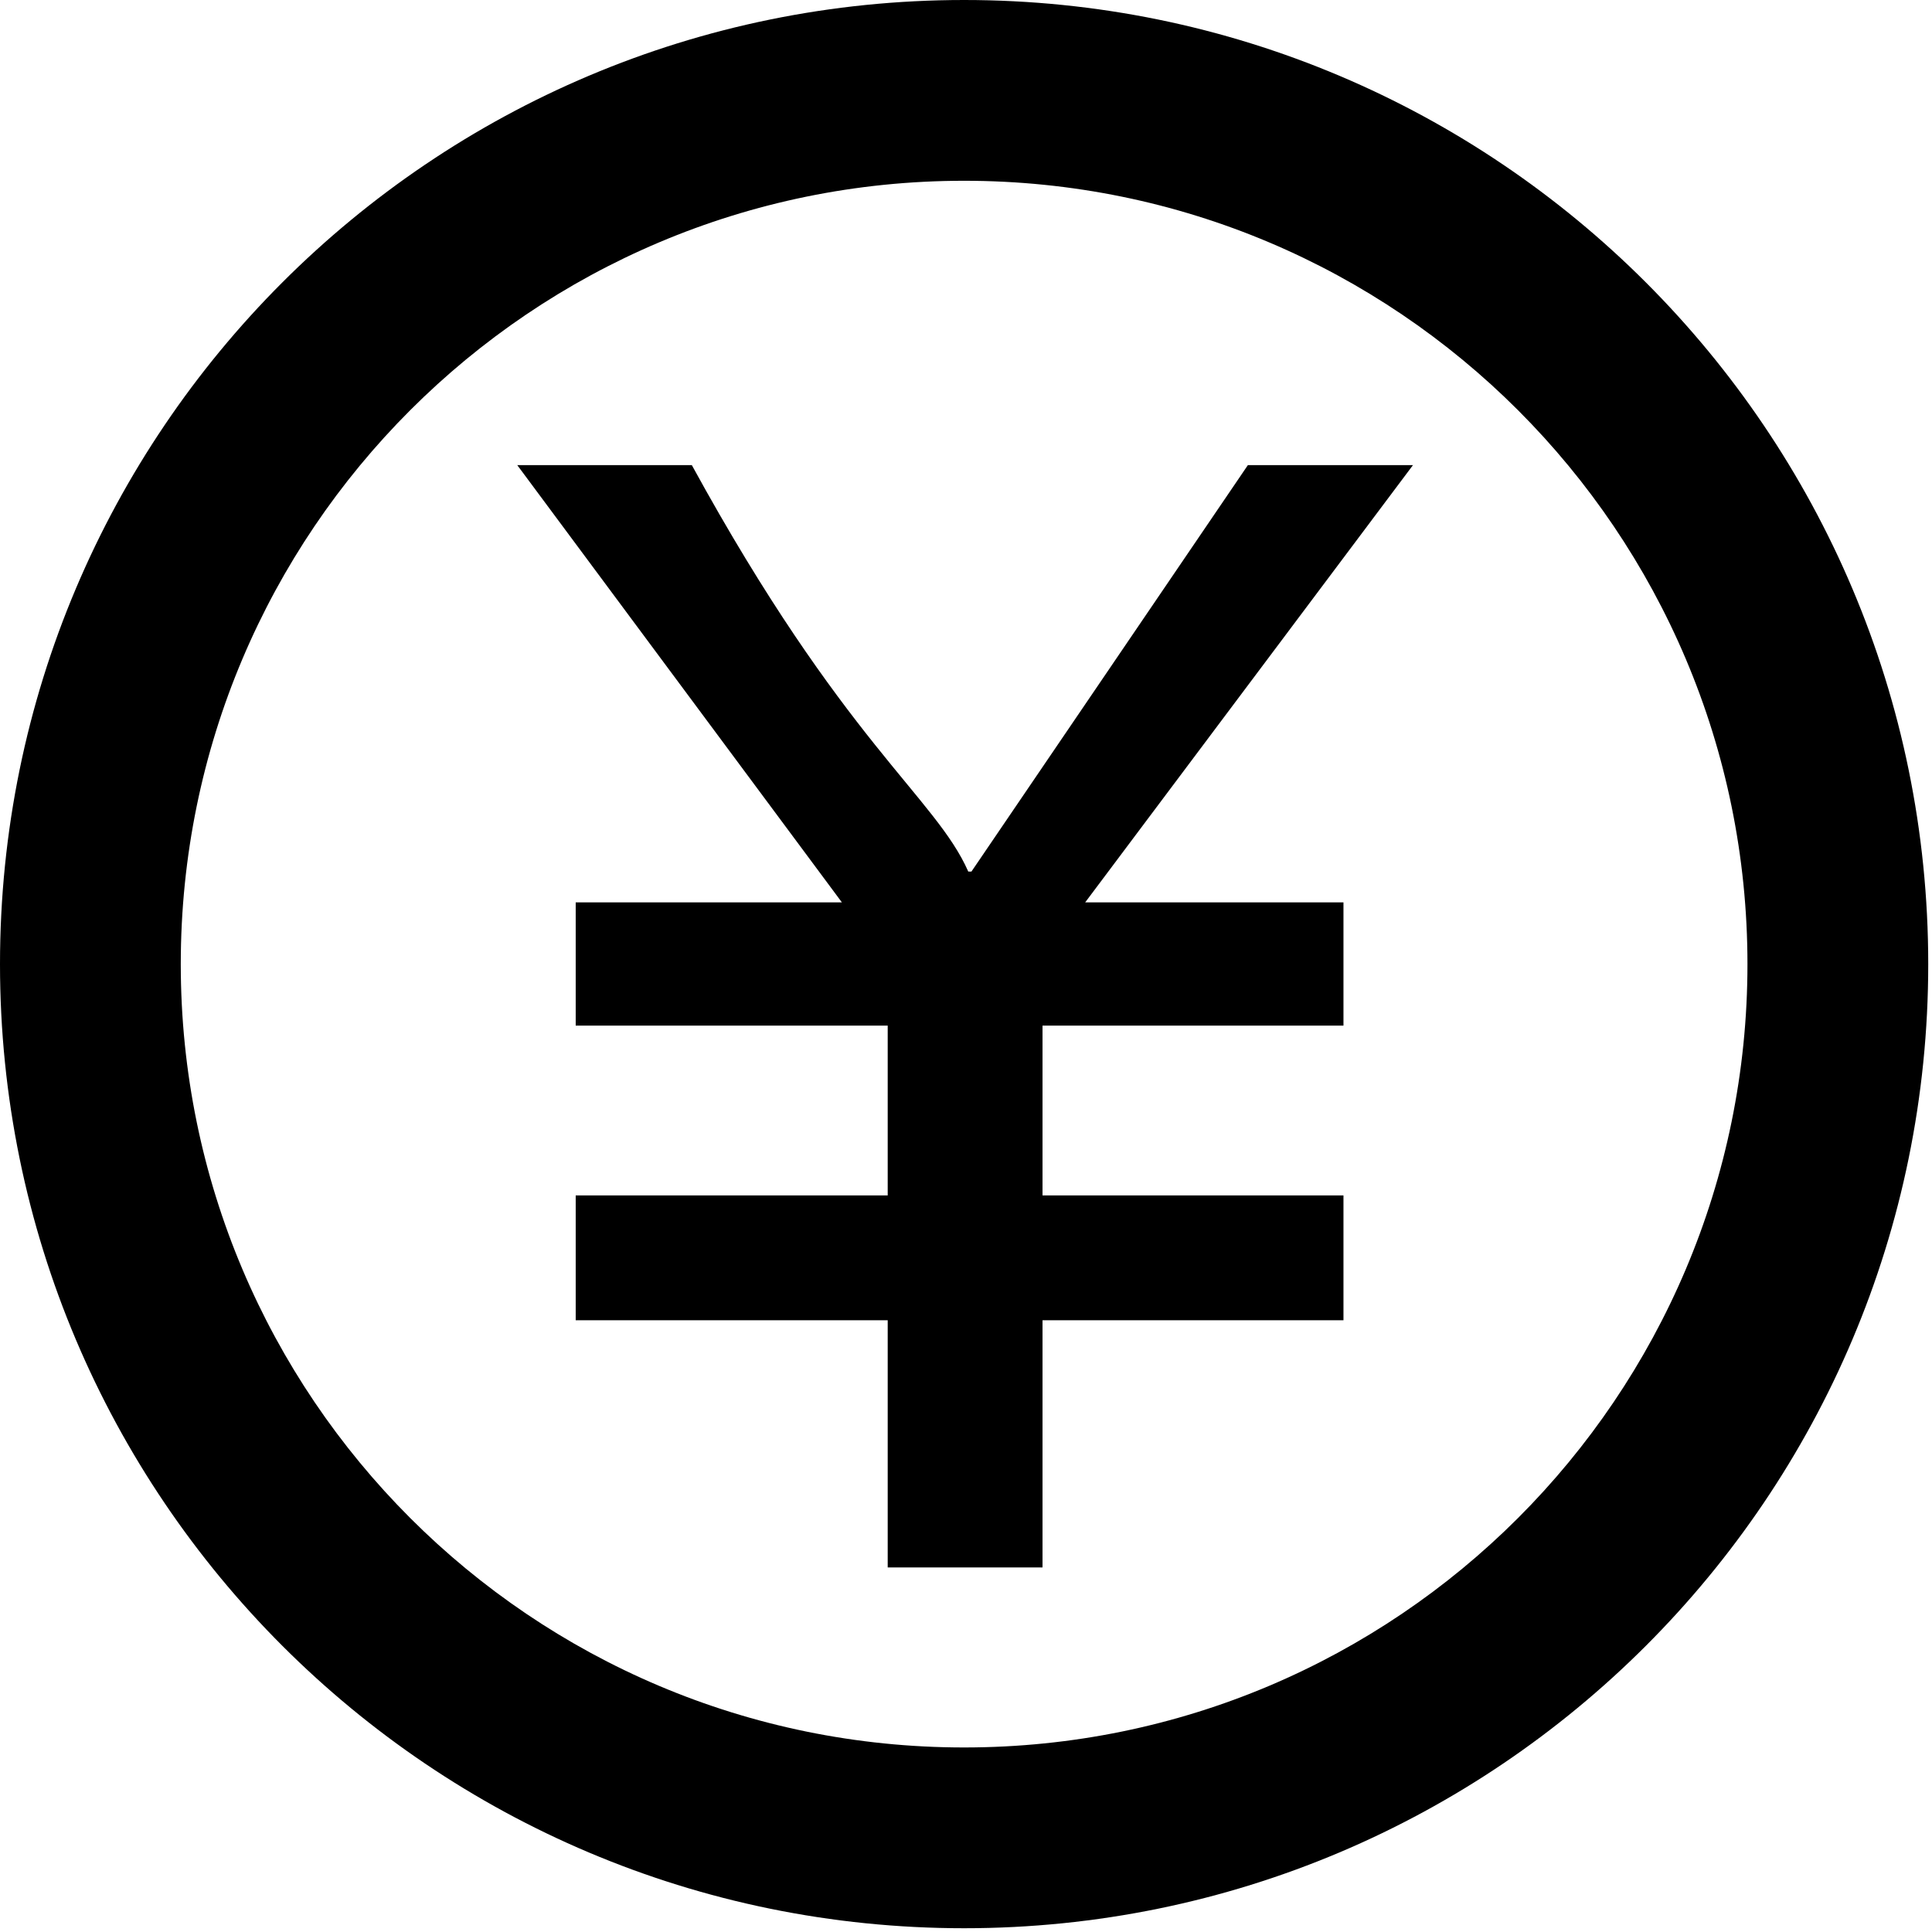
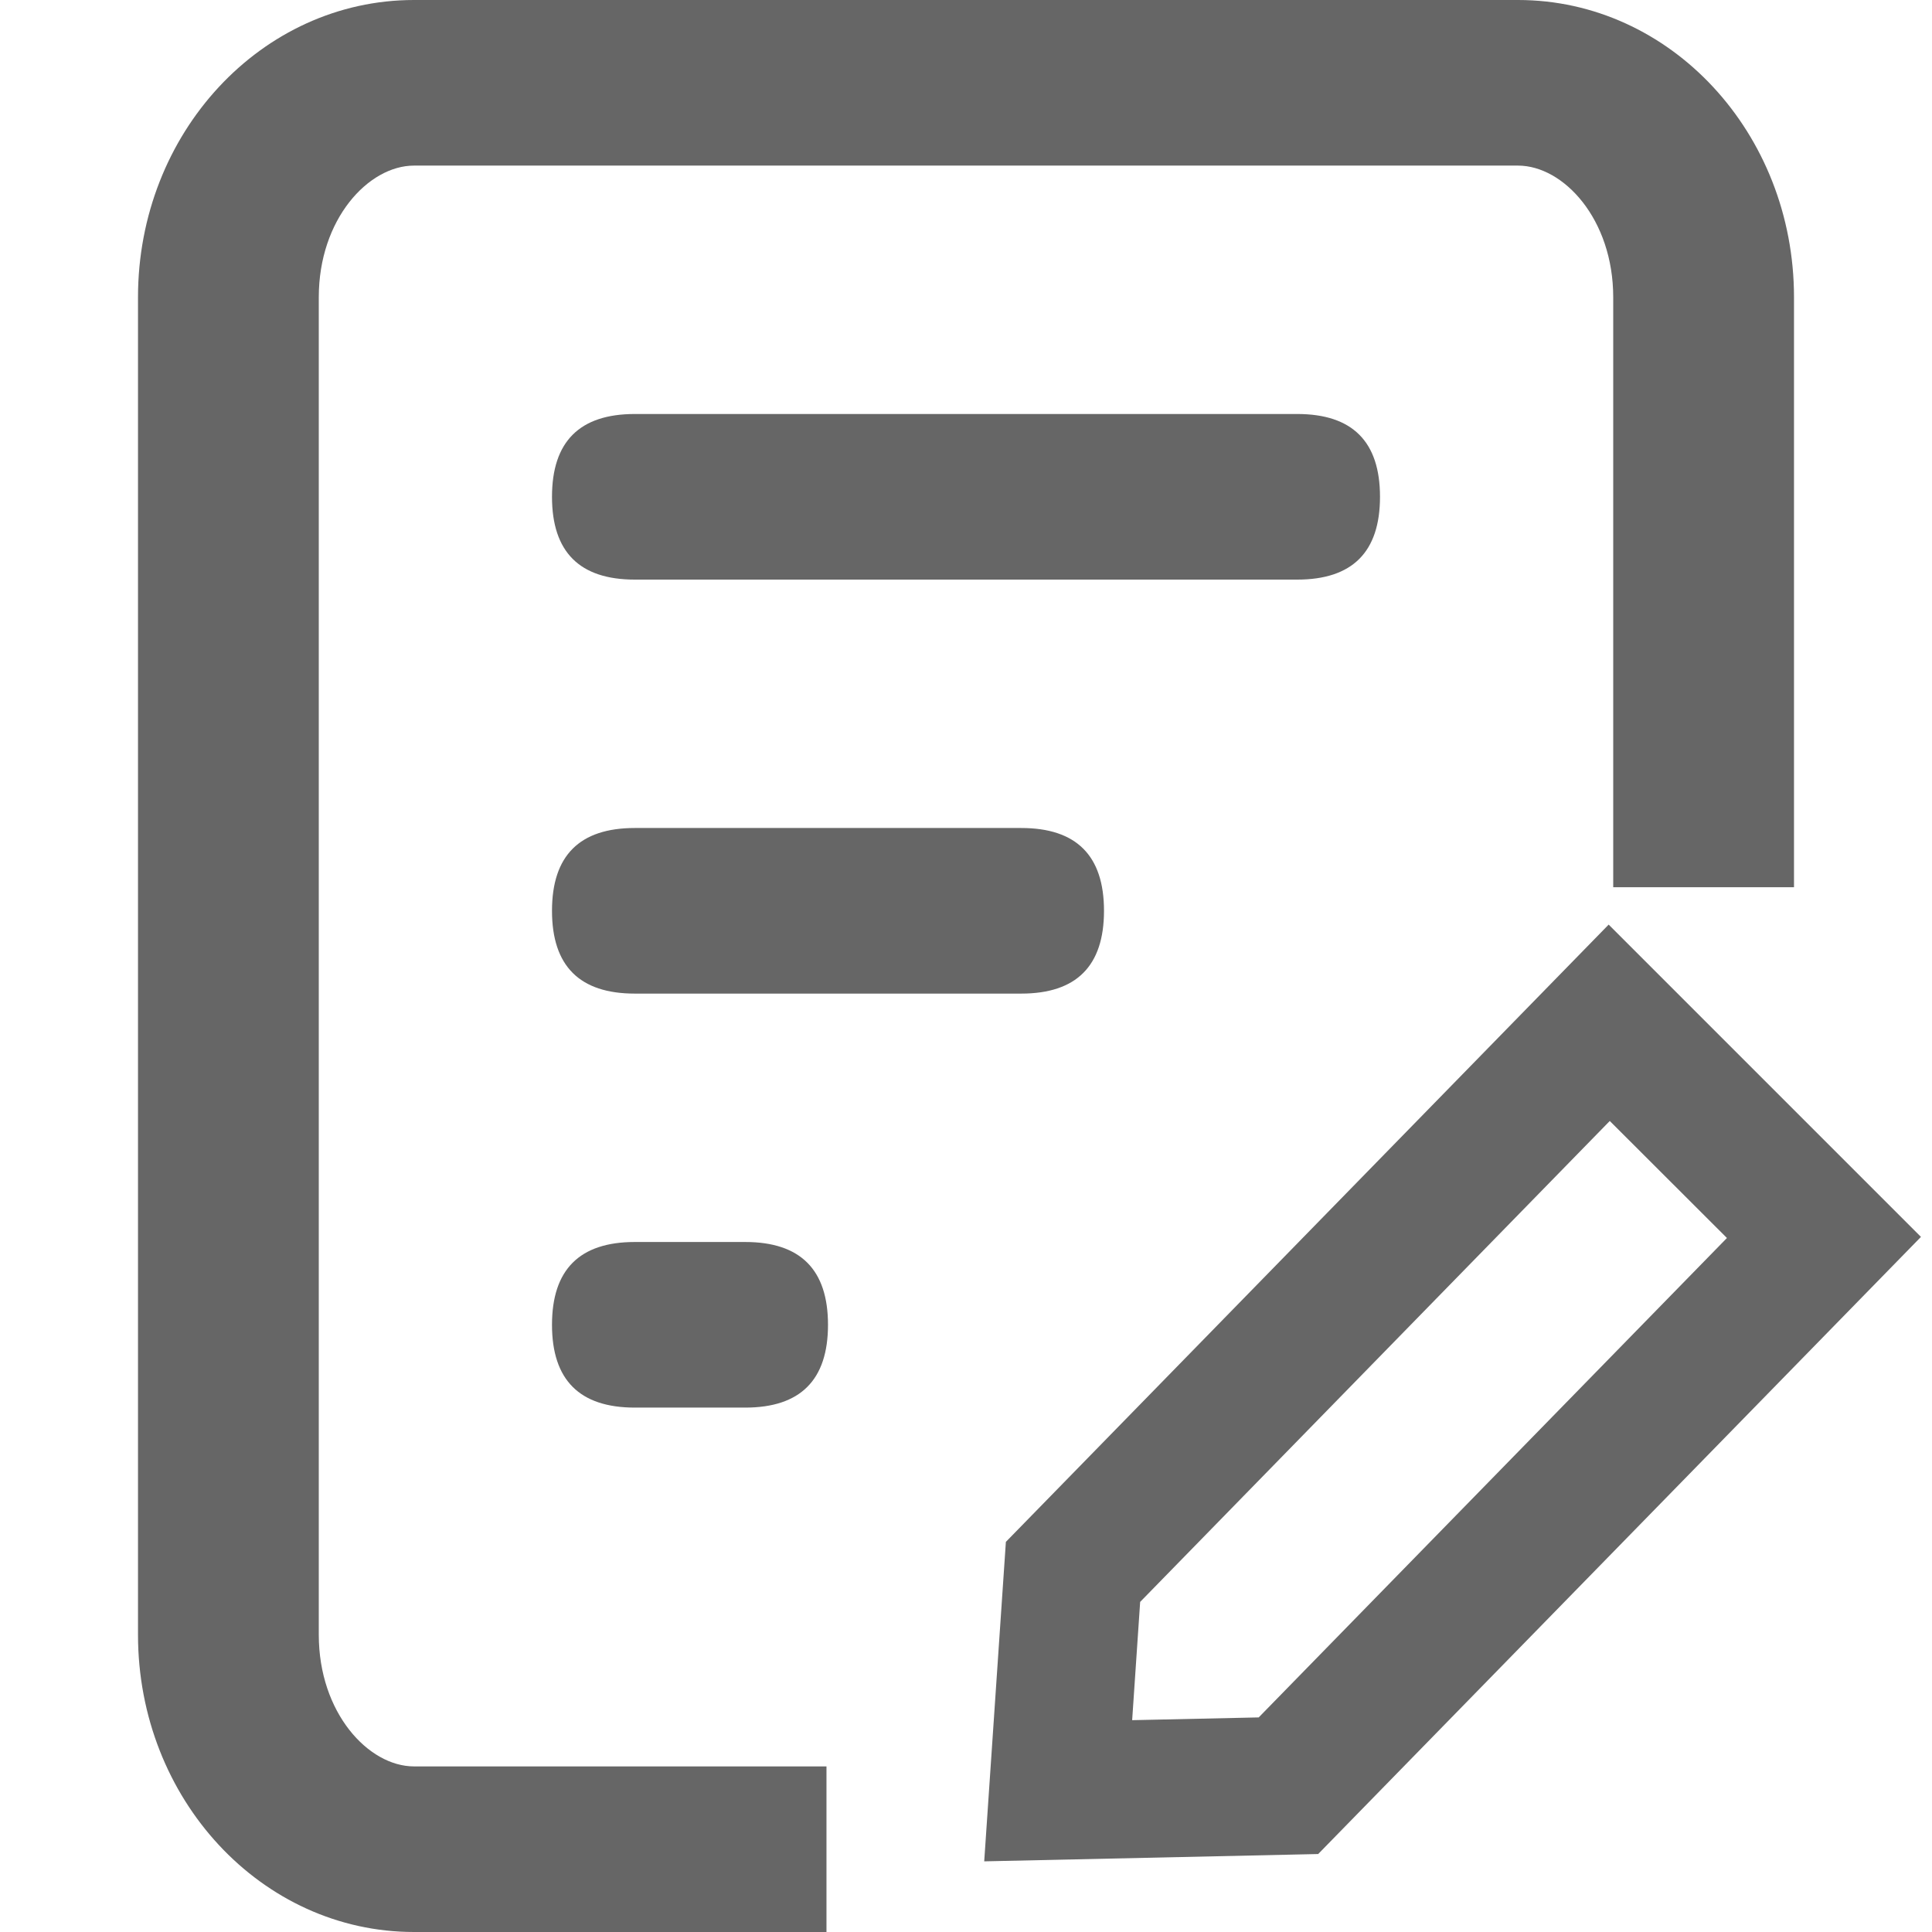
- <svg xmlns="http://www.w3.org/2000/svg" t="1603184110955" class="icon" viewBox="0 0 1024 1024" version="1.1" p-id="4145" width="200" height="200">
+ <svg xmlns="http://www.w3.org/2000/svg" t="1604253882225" class="icon" viewBox="0 0 1024 1024" version="1.1" p-id="9267" width="200" height="200">
  <defs>
    <style type="text/css" />
  </defs>
-   <path d="M511.002 0C228.783 0 0 228.783 0 511.002s228.783 511.002 511.002 511.002 511.002-228.783 511.002-511.002S793.221 0 511.002 0zM511.002 926.191c-229.302 0-415.189-185.887-415.189-415.189S281.7 95.813 511.002 95.813s415.189 185.887 415.189 415.189S740.304 926.191 511.002 926.191z" p-id="4146" />
-   <path d="M748.907 246.519l-173.741 231.763 136.899 0 0 65.31-159.506 0 0 90.008 159.506 0 0 66.147-159.506 0 0 131.04-82.056 0 0-131.04-165.369 0 0-66.147 165.369 0 0-90.008-165.369 0 0-65.31 141.086 0L274.155 246.519l92.521 0c80.383 146.809 129.22 176.082 146.53 215.435l1.675 0L661.406 246.519 748.907 246.519z" p-id="4147" />
+   <path d="M950.857 470.235h-95.817V157.55c0-41.399-26.331-69.778-50.469-69.778H219.429c-24.137 0-50.469 28.379-50.469 69.778v708.901c0 41.399 26.331 69.778 50.469 69.778h218.624V1024H219.429c-80.823 0-146.286-70.51-146.286-157.55V157.55C73.143 70.51 138.606 0 219.429 0h585.143c80.823 0 146.286 70.51 146.286 157.55v312.686z" fill="#666666" p-id="9268" />
+   <path d="M667.209 910.19l248.101-254.025-62.098-62.025-248.905 254.903-4.242 62.683 67.145-1.463z m31.451 72.485l-177.006 3.877 11.483-169.326L852.626 490.057l165.522 165.522-319.488 327.095z" fill="#666666" p-id="9269" />
+   <path d="M292.571 219.429m43.886 0l351.086 0q43.886 0 43.886 43.886l0 0q0 43.886-43.886 43.886l-351.086 0q-43.886 0-43.886-43.886l0 0q0-43.886 43.886-43.886Z" fill="#666666" p-id="9270" />
+   <path d="M292.571 438.857m43.886 0l204.8 0q43.886 0 43.886 43.886l0 0q0 43.886-43.886 43.886l-204.8 0q-43.886 0-43.886-43.886l0 0q0-43.886 43.886-43.886Z" fill="#666666" p-id="9271" />
+   <path d="M292.571 658.286m43.886 0l58.514 0q43.886 0 43.886 43.886l0 0q0 43.886-43.886 43.886l-58.514 0q-43.886 0-43.886-43.886l0 0q0-43.886 43.886-43.886Z" fill="#666666" p-id="9272" />
</svg>
